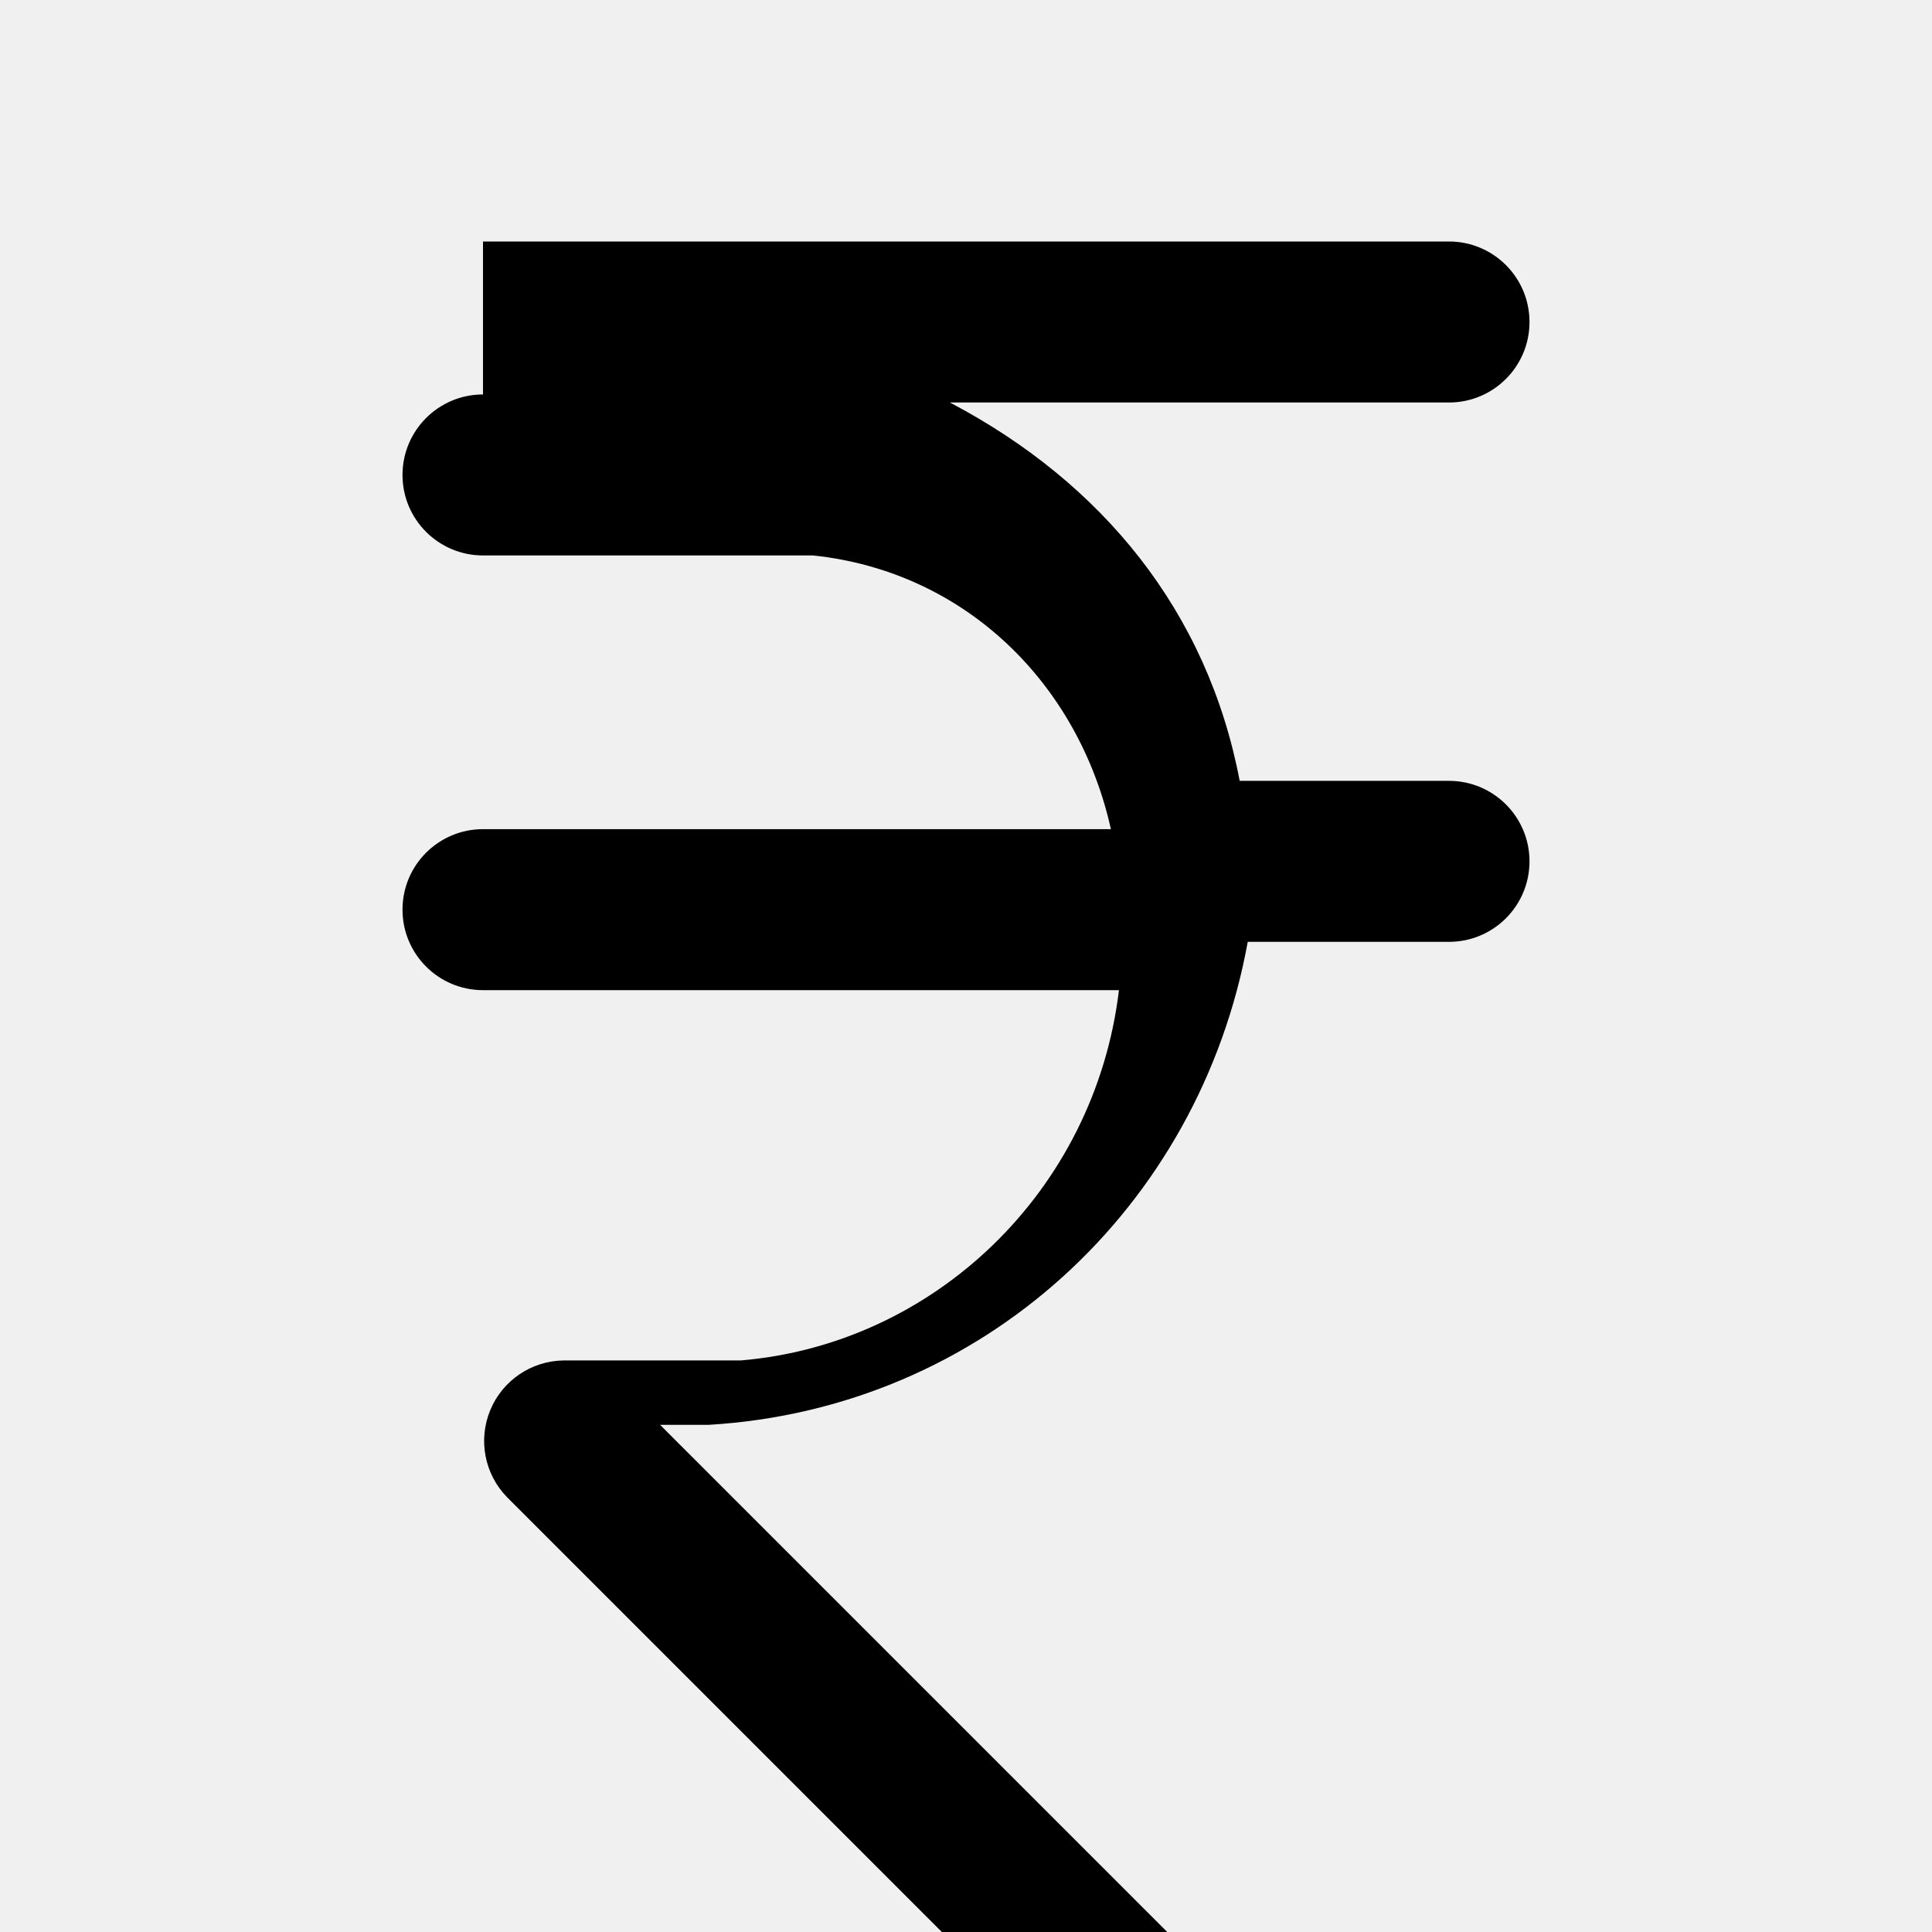
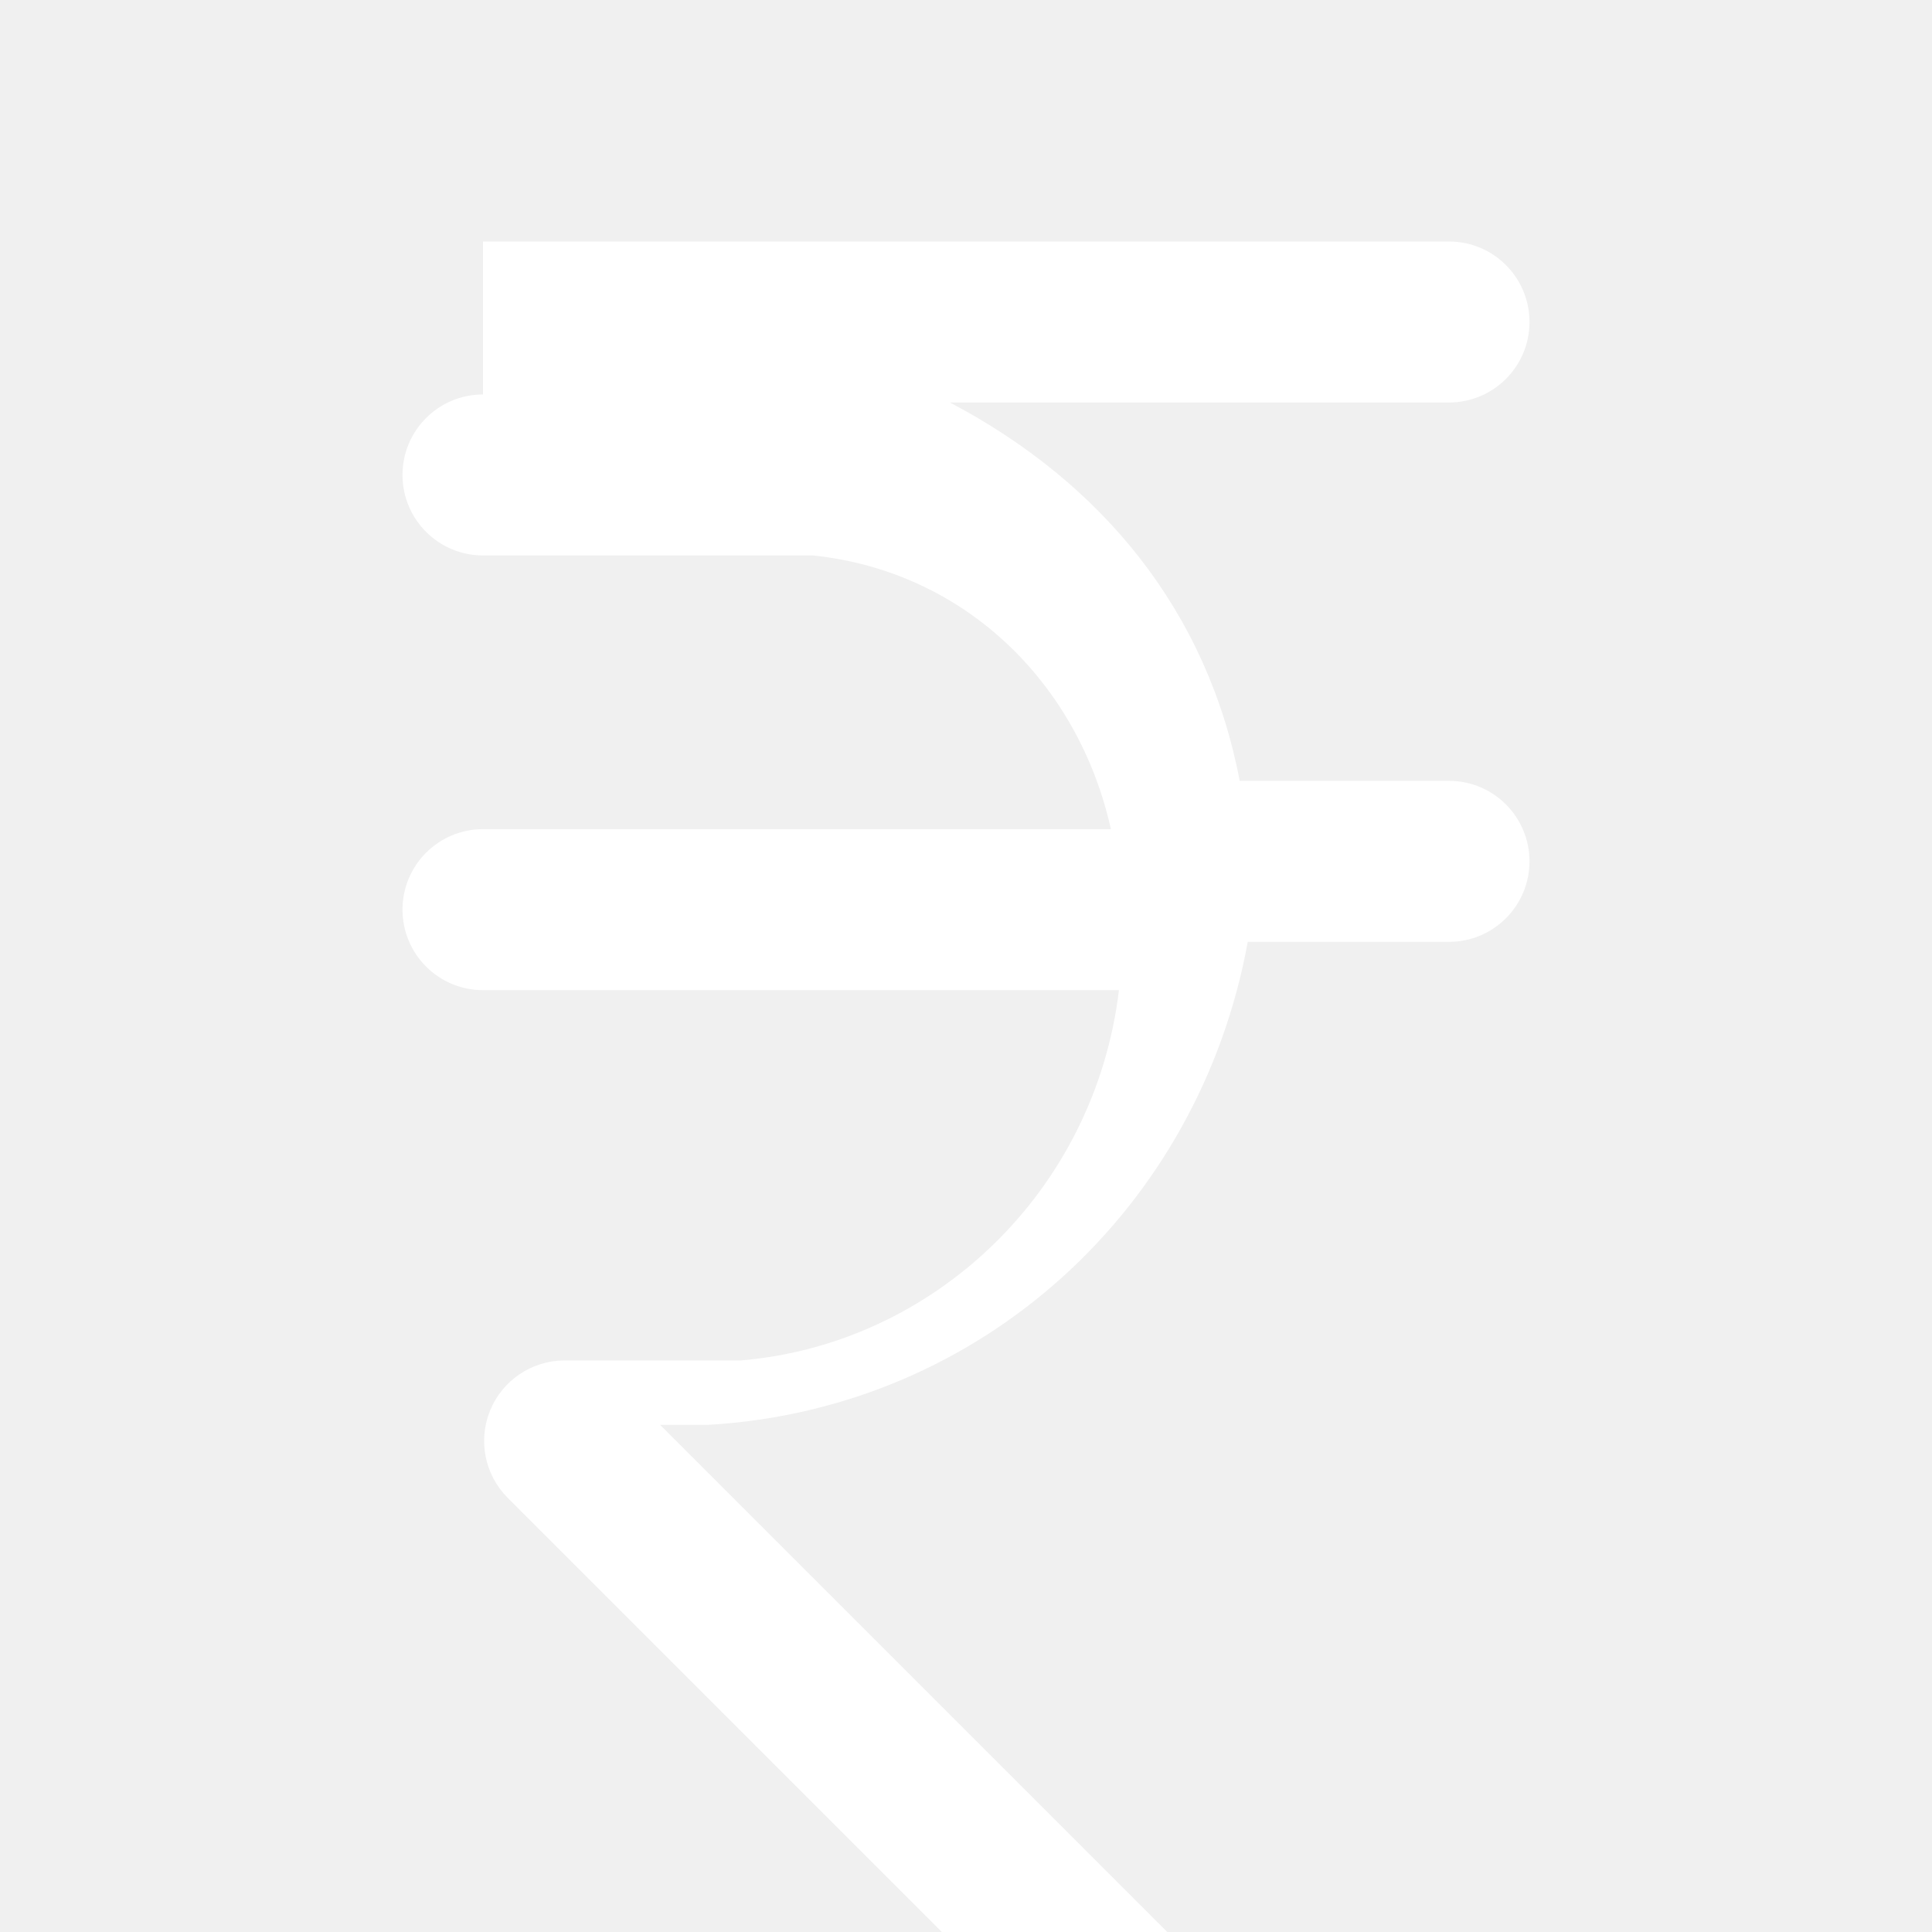
<svg xmlns="http://www.w3.org/2000/svg" viewBox="0 0 24 24" width="96" height="96">
-   <path fill="#000000" d="M6 3h12a1 1 0 0 1 0 2h-6.2c1.9 1 3.2 2.6 3.6 4.7H18a1 1 0 0 1 0 2h-2.5c-.6 3.3-3.3 5.8-6.7 6h-.6l6.8 6.8a1 1 0 1 1-1.4 1.4L6.3 18.6a1 1 0 0 1 .7-1.7h2.2c2.4-.2 4.4-2.1 4.7-4.6H6a1 1 0 0 1 0-2h7.8C13.4 8.5 12 7.1 10.1 6.9H6a1 1 0 0 1 0-2z" />
+   <path fill="#ffffff" d="M6 3h12a1 1 0 0 1 0 2h-6.2c1.9 1 3.2 2.6 3.6 4.7H18a1 1 0 0 1 0 2h-2.5c-.6 3.3-3.3 5.8-6.7 6h-.6l6.8 6.8a1 1 0 1 1-1.4 1.4L6.3 18.6a1 1 0 0 1 .7-1.7h2.2c2.4-.2 4.4-2.1 4.7-4.6H6a1 1 0 0 1 0-2h7.8C13.4 8.5 12 7.1 10.1 6.9H6a1 1 0 0 1 0-2z" />
</svg>
